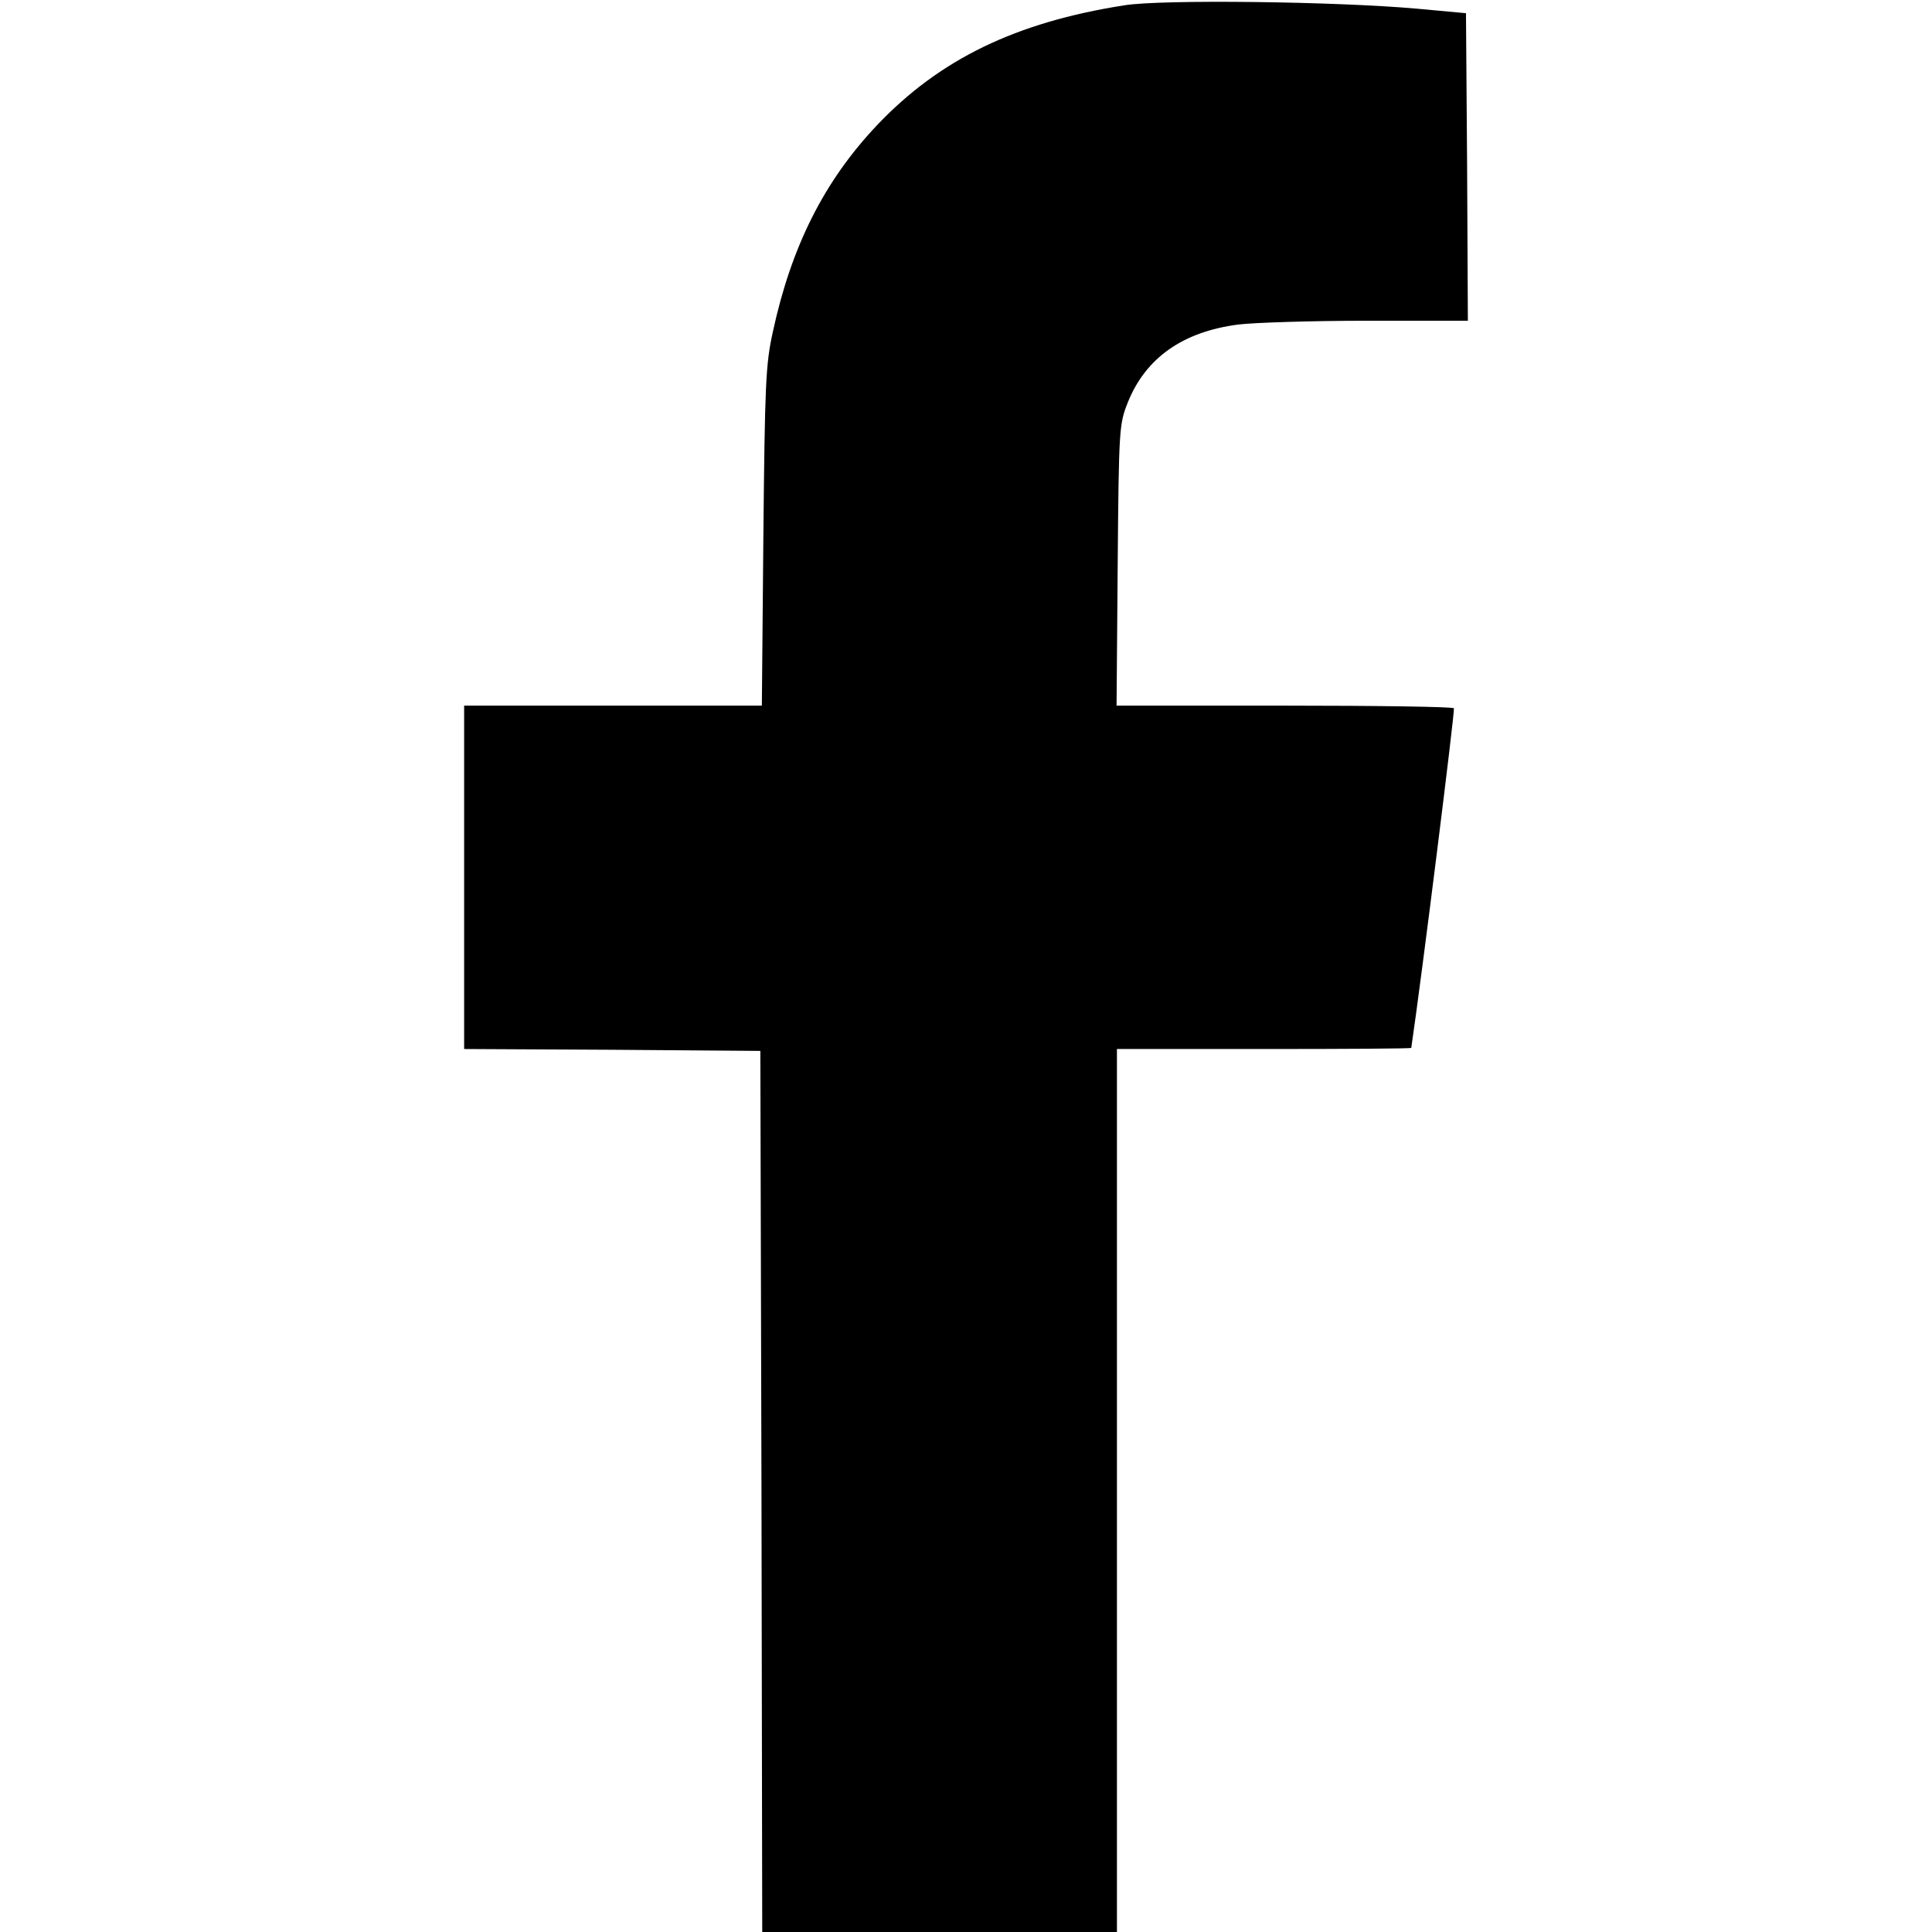
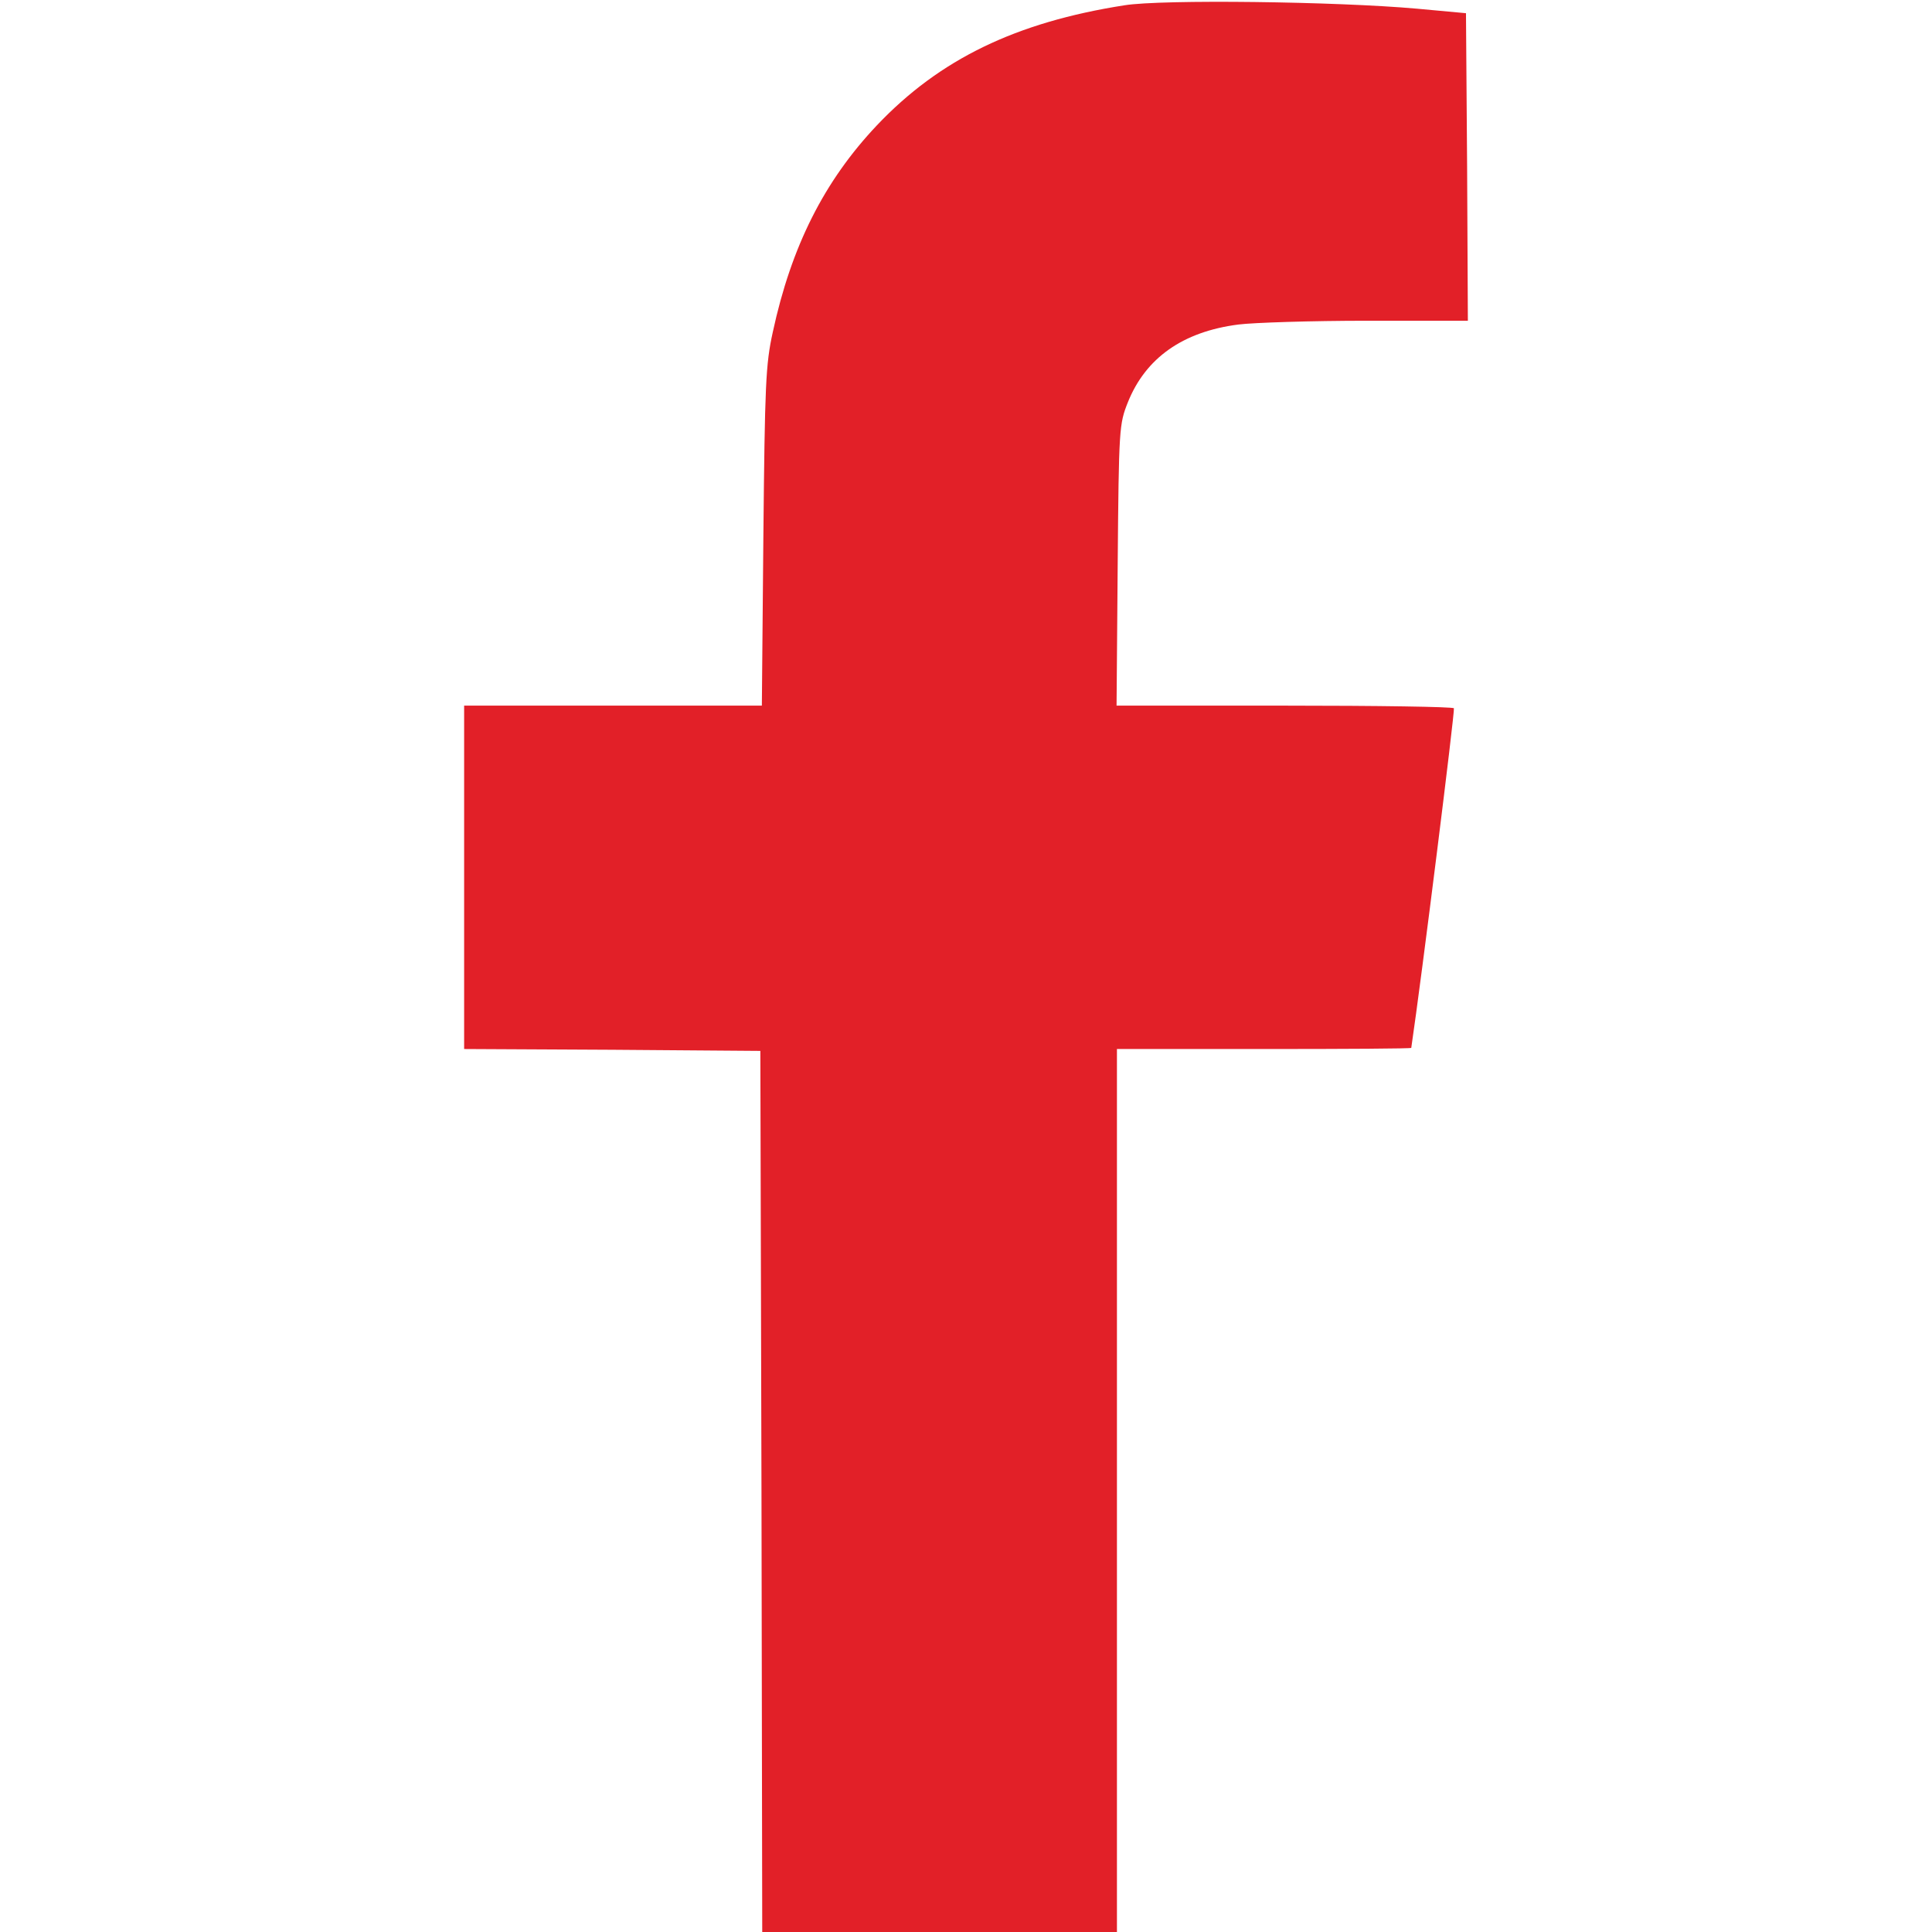
<svg xmlns="http://www.w3.org/2000/svg" version="1.0" width="512pt" height="512pt" viewBox="0 0 512 512" preserveAspectRatio="xMidYMid meet">
-   <g transform="translate(0,512) scale(0.1,-0.1)" fill="#000000" stroke="none">
+   <g transform="translate(0,512) scale(0.1,-0.1)" fill="#e22028" stroke="none">
    <path d="M2980 5106 c-288 -45 -490 -143 -656 -318 -140 -148 -227 -321 -276 -548 -19 -86 -21 -138 -25 -542 l-4 -448 -395 0 -394 0 0 -455 0 -455 393 -2 392 -3 3 -1167 2 -1168 470 0 470 0 0 1170 0 1170 390 0 c215 0 390 1 390 3 27 182 116 894 113 900 -2 4 -204 7 -449 7 l-445 0 3 373 c3 364 4 373 27 431 47 117 145 187 293 206 40 5 193 10 341 10 l267 0 -2 408 -3 407 -130 12 c-213 19 -675 25 -775 9z" />
  </g>
</svg>
